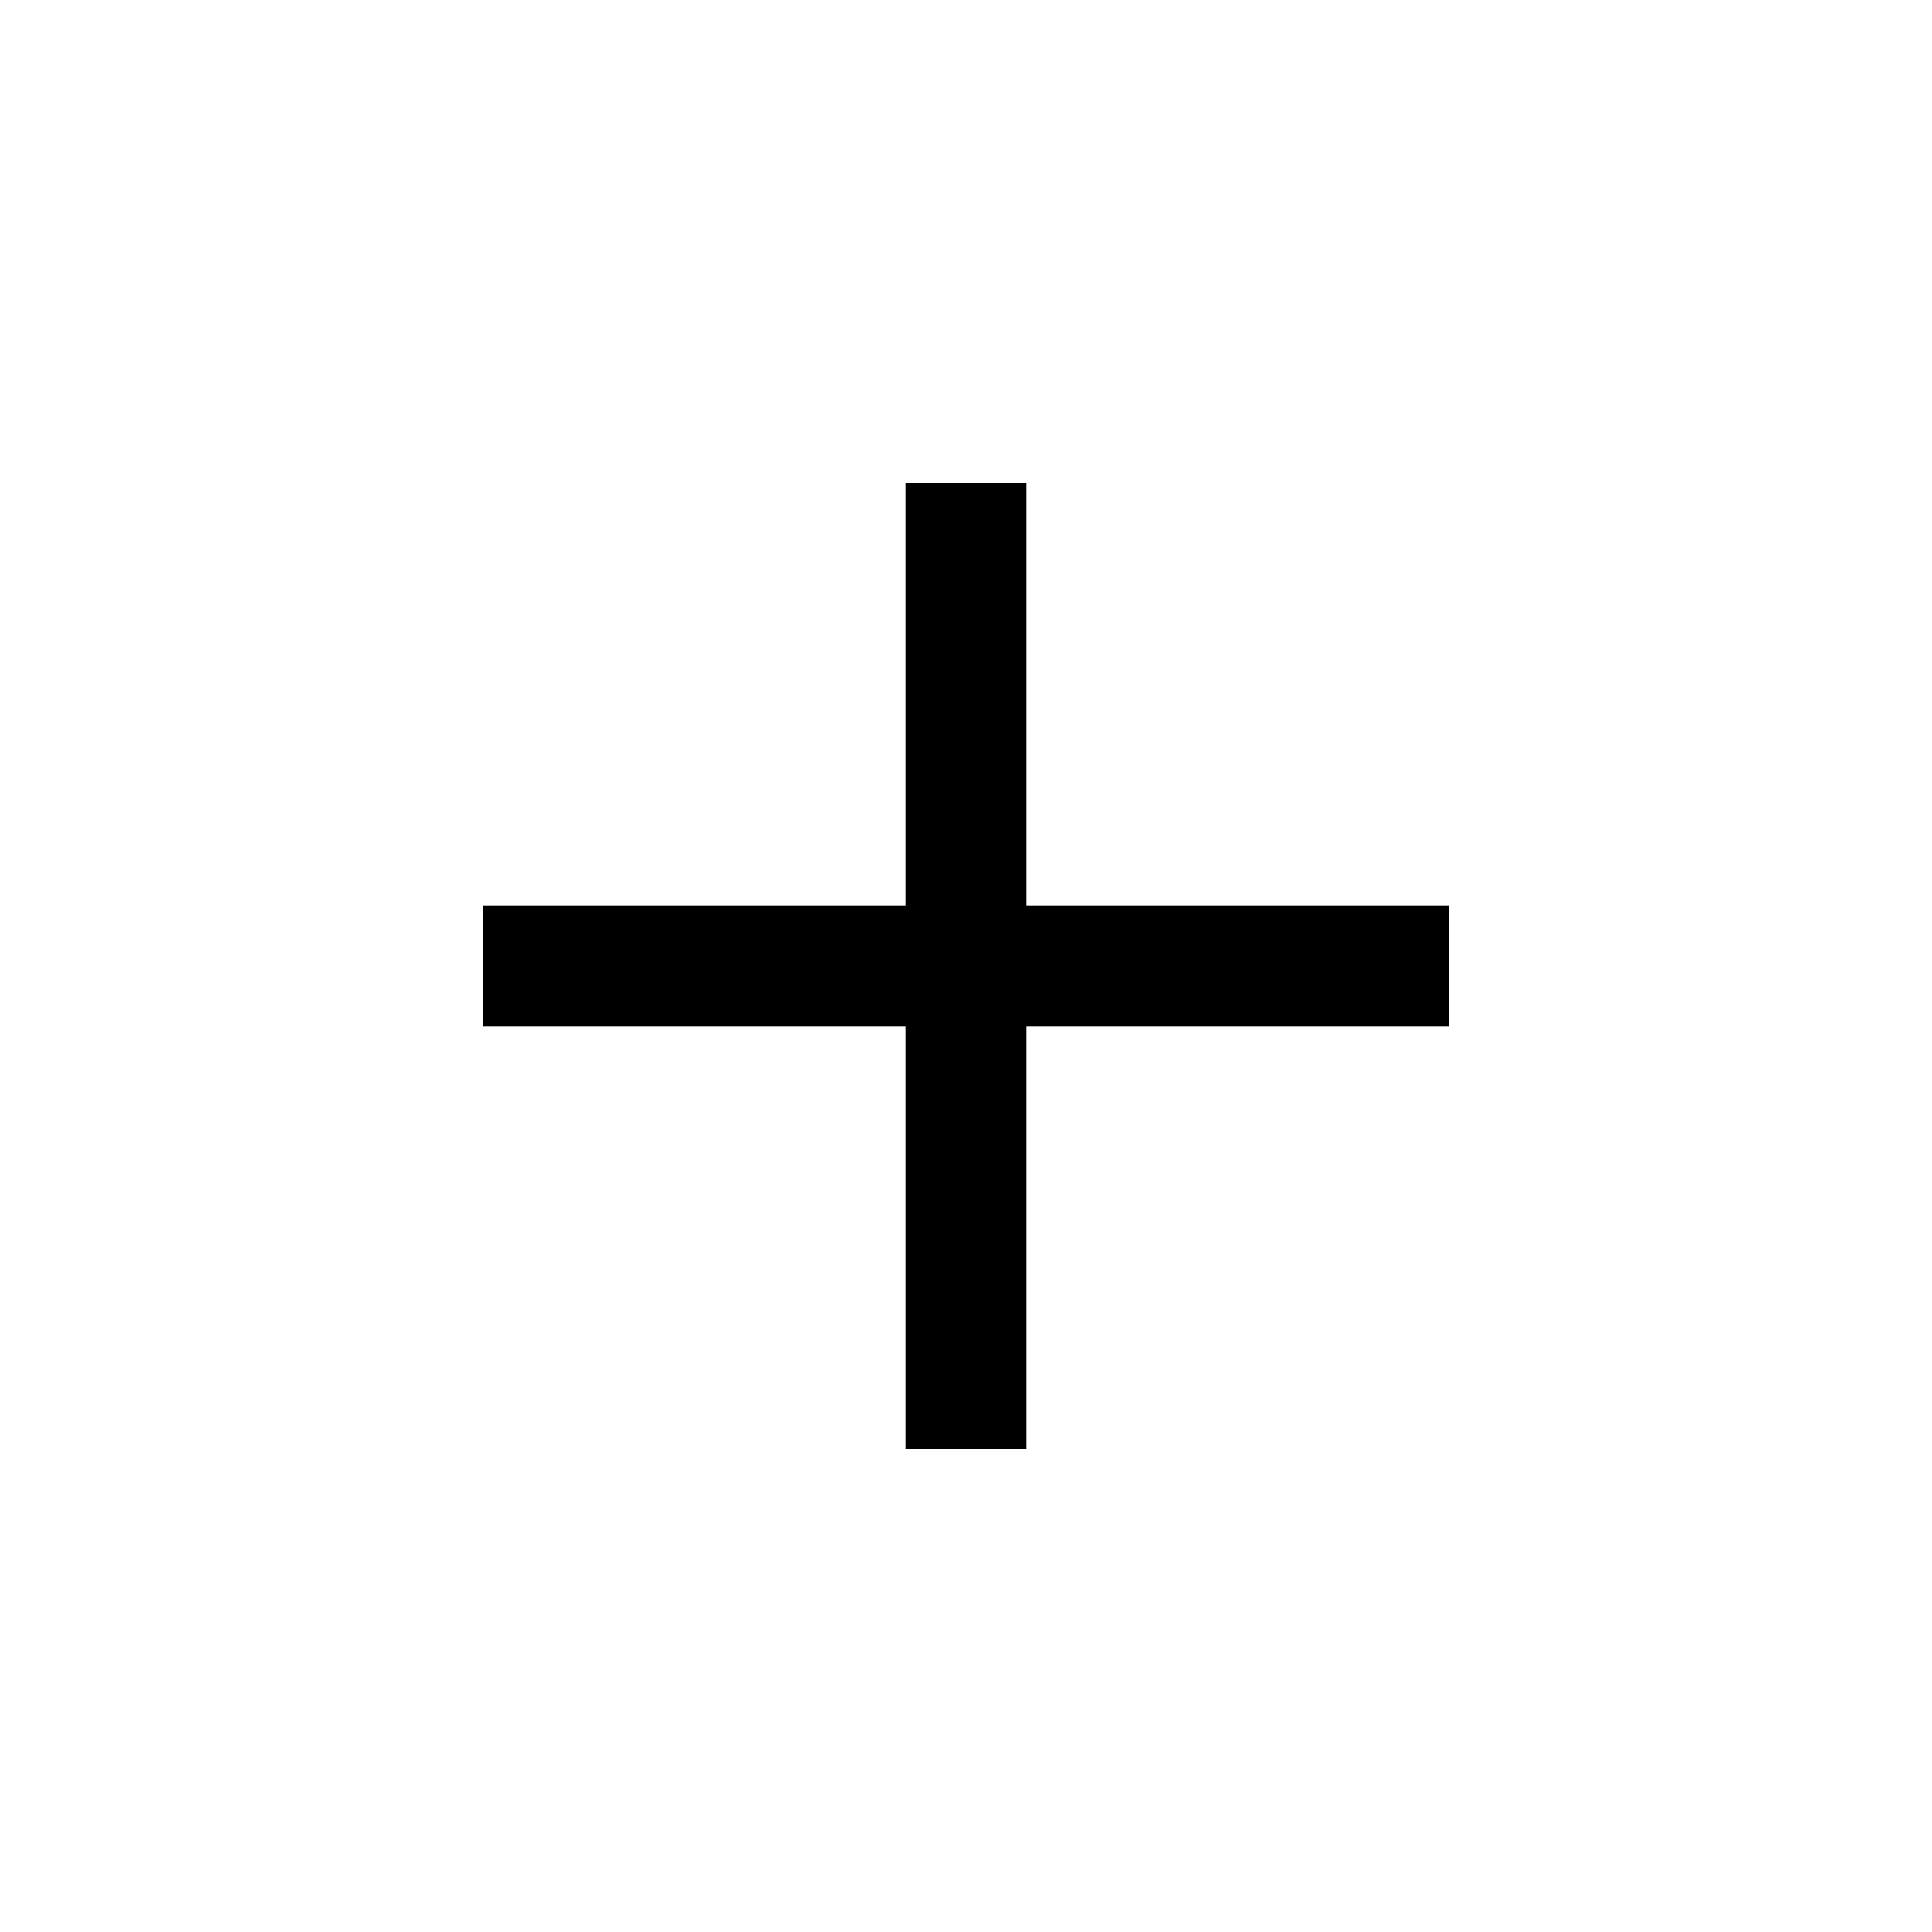
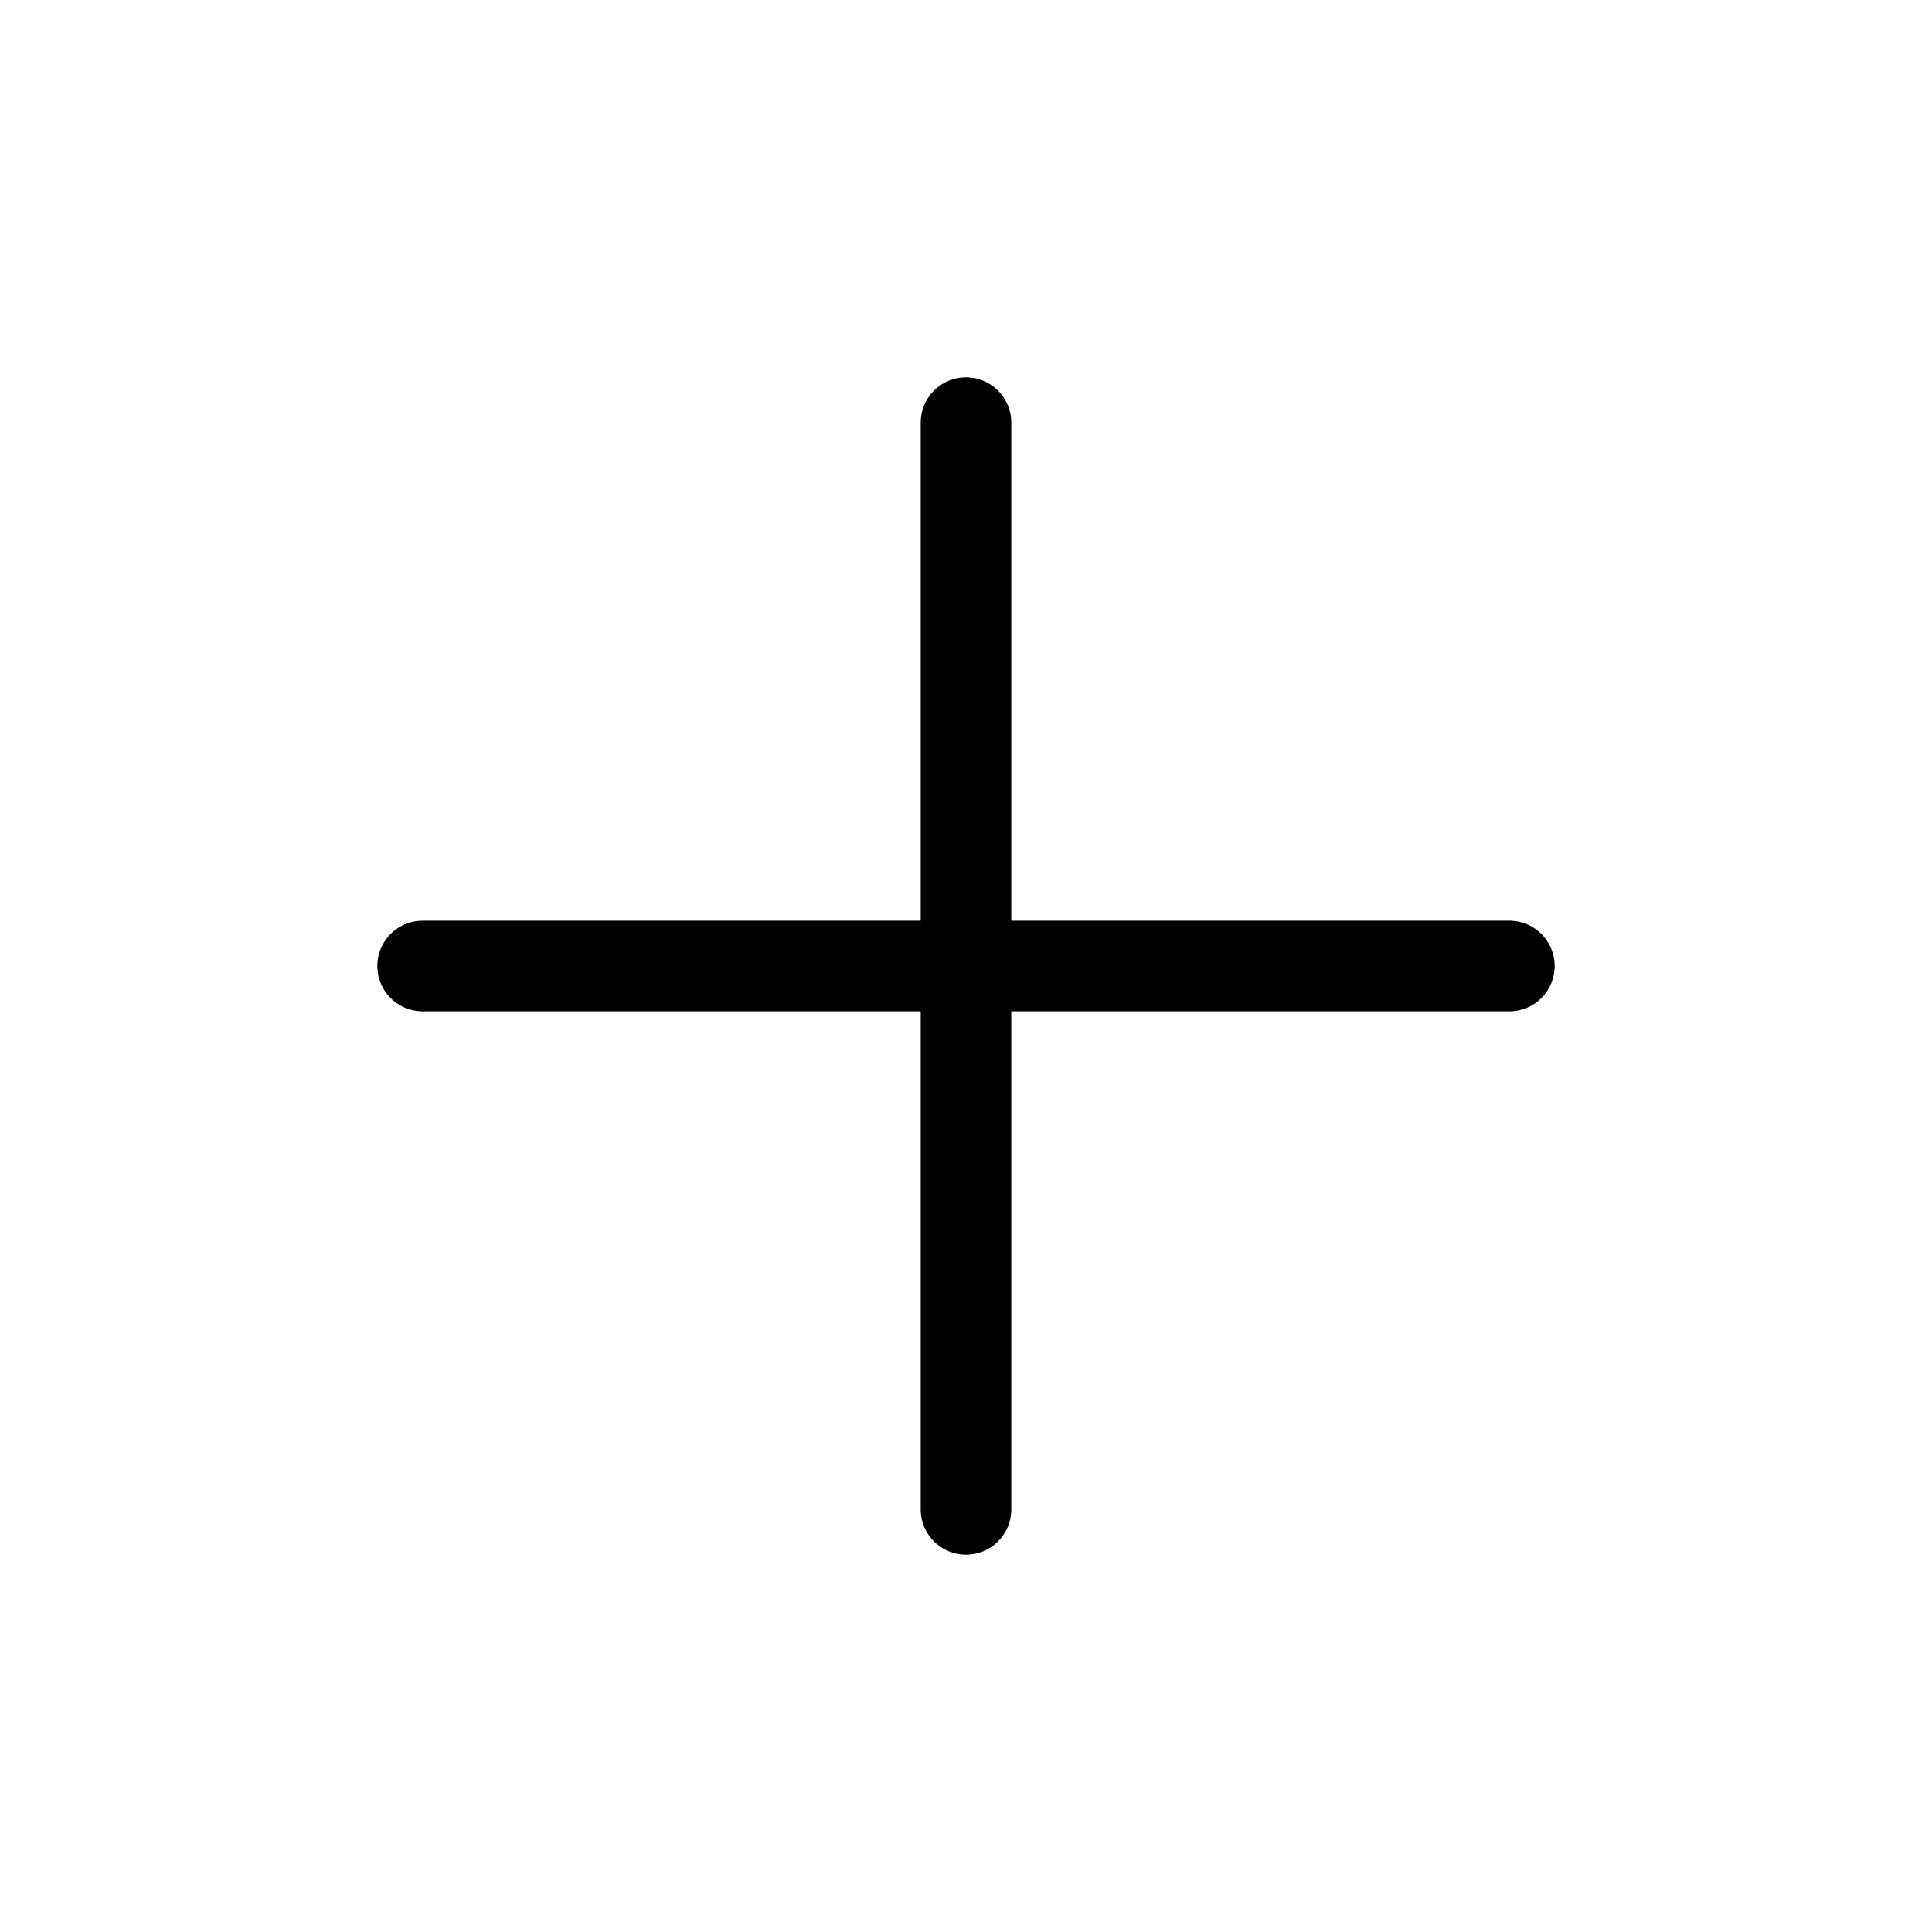
- <svg xmlns="http://www.w3.org/2000/svg" version="1.1" id="icon" x="0px" y="0px" width="32px" height="32px" viewBox="0 0 32 32" style="enable-background:new 0 0 32 32;" xml:space="preserve">
-   <style type="text/css">
- 	.st0{fill:none;}
- </style>
-   <polygon points="17,15 17,8 15,8 15,15 8,15 8,17 15,17 15,24 17,24 17,17 24,17 24,15 " />
-   <rect class="st0" width="32" height="32" />
+ <svg xmlns="http://www.w3.org/2000/svg" viewBox="0 0 512 512">
+   <path fill="none" stroke="currentColor" stroke-linecap="round" stroke-linejoin="round" stroke-width="24" d="M256 112v288M400 256H112" />
</svg>
